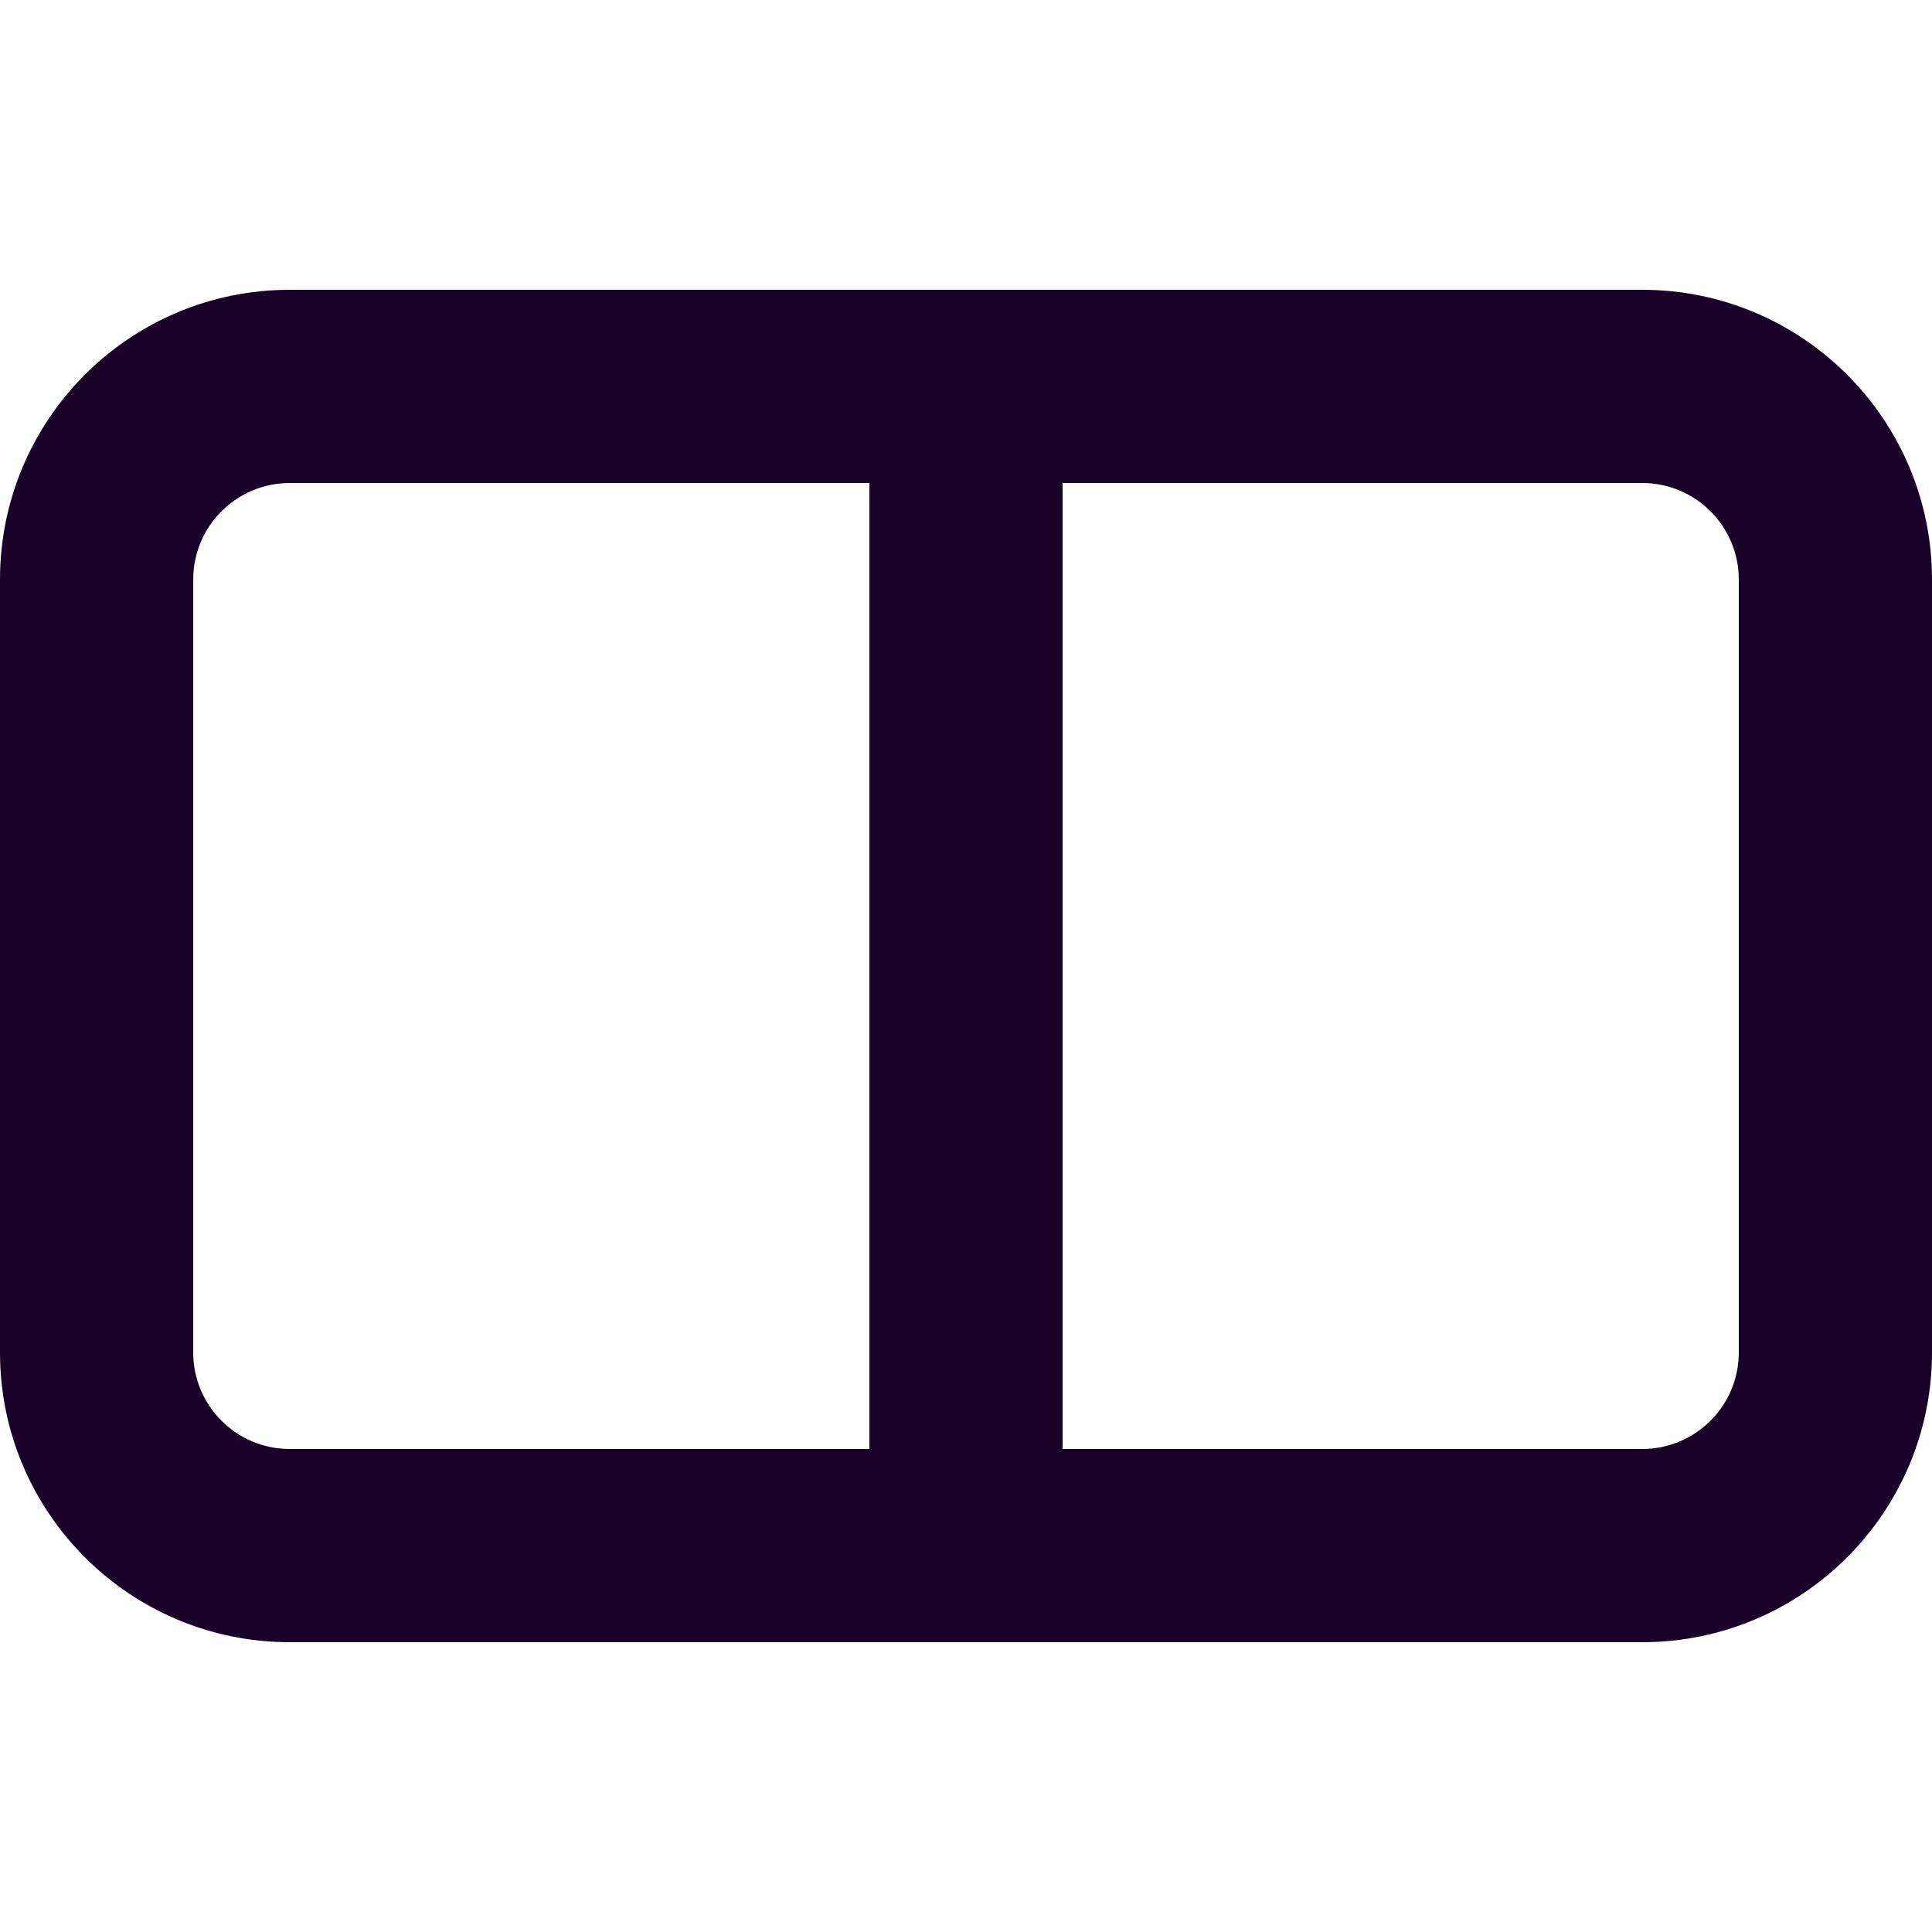
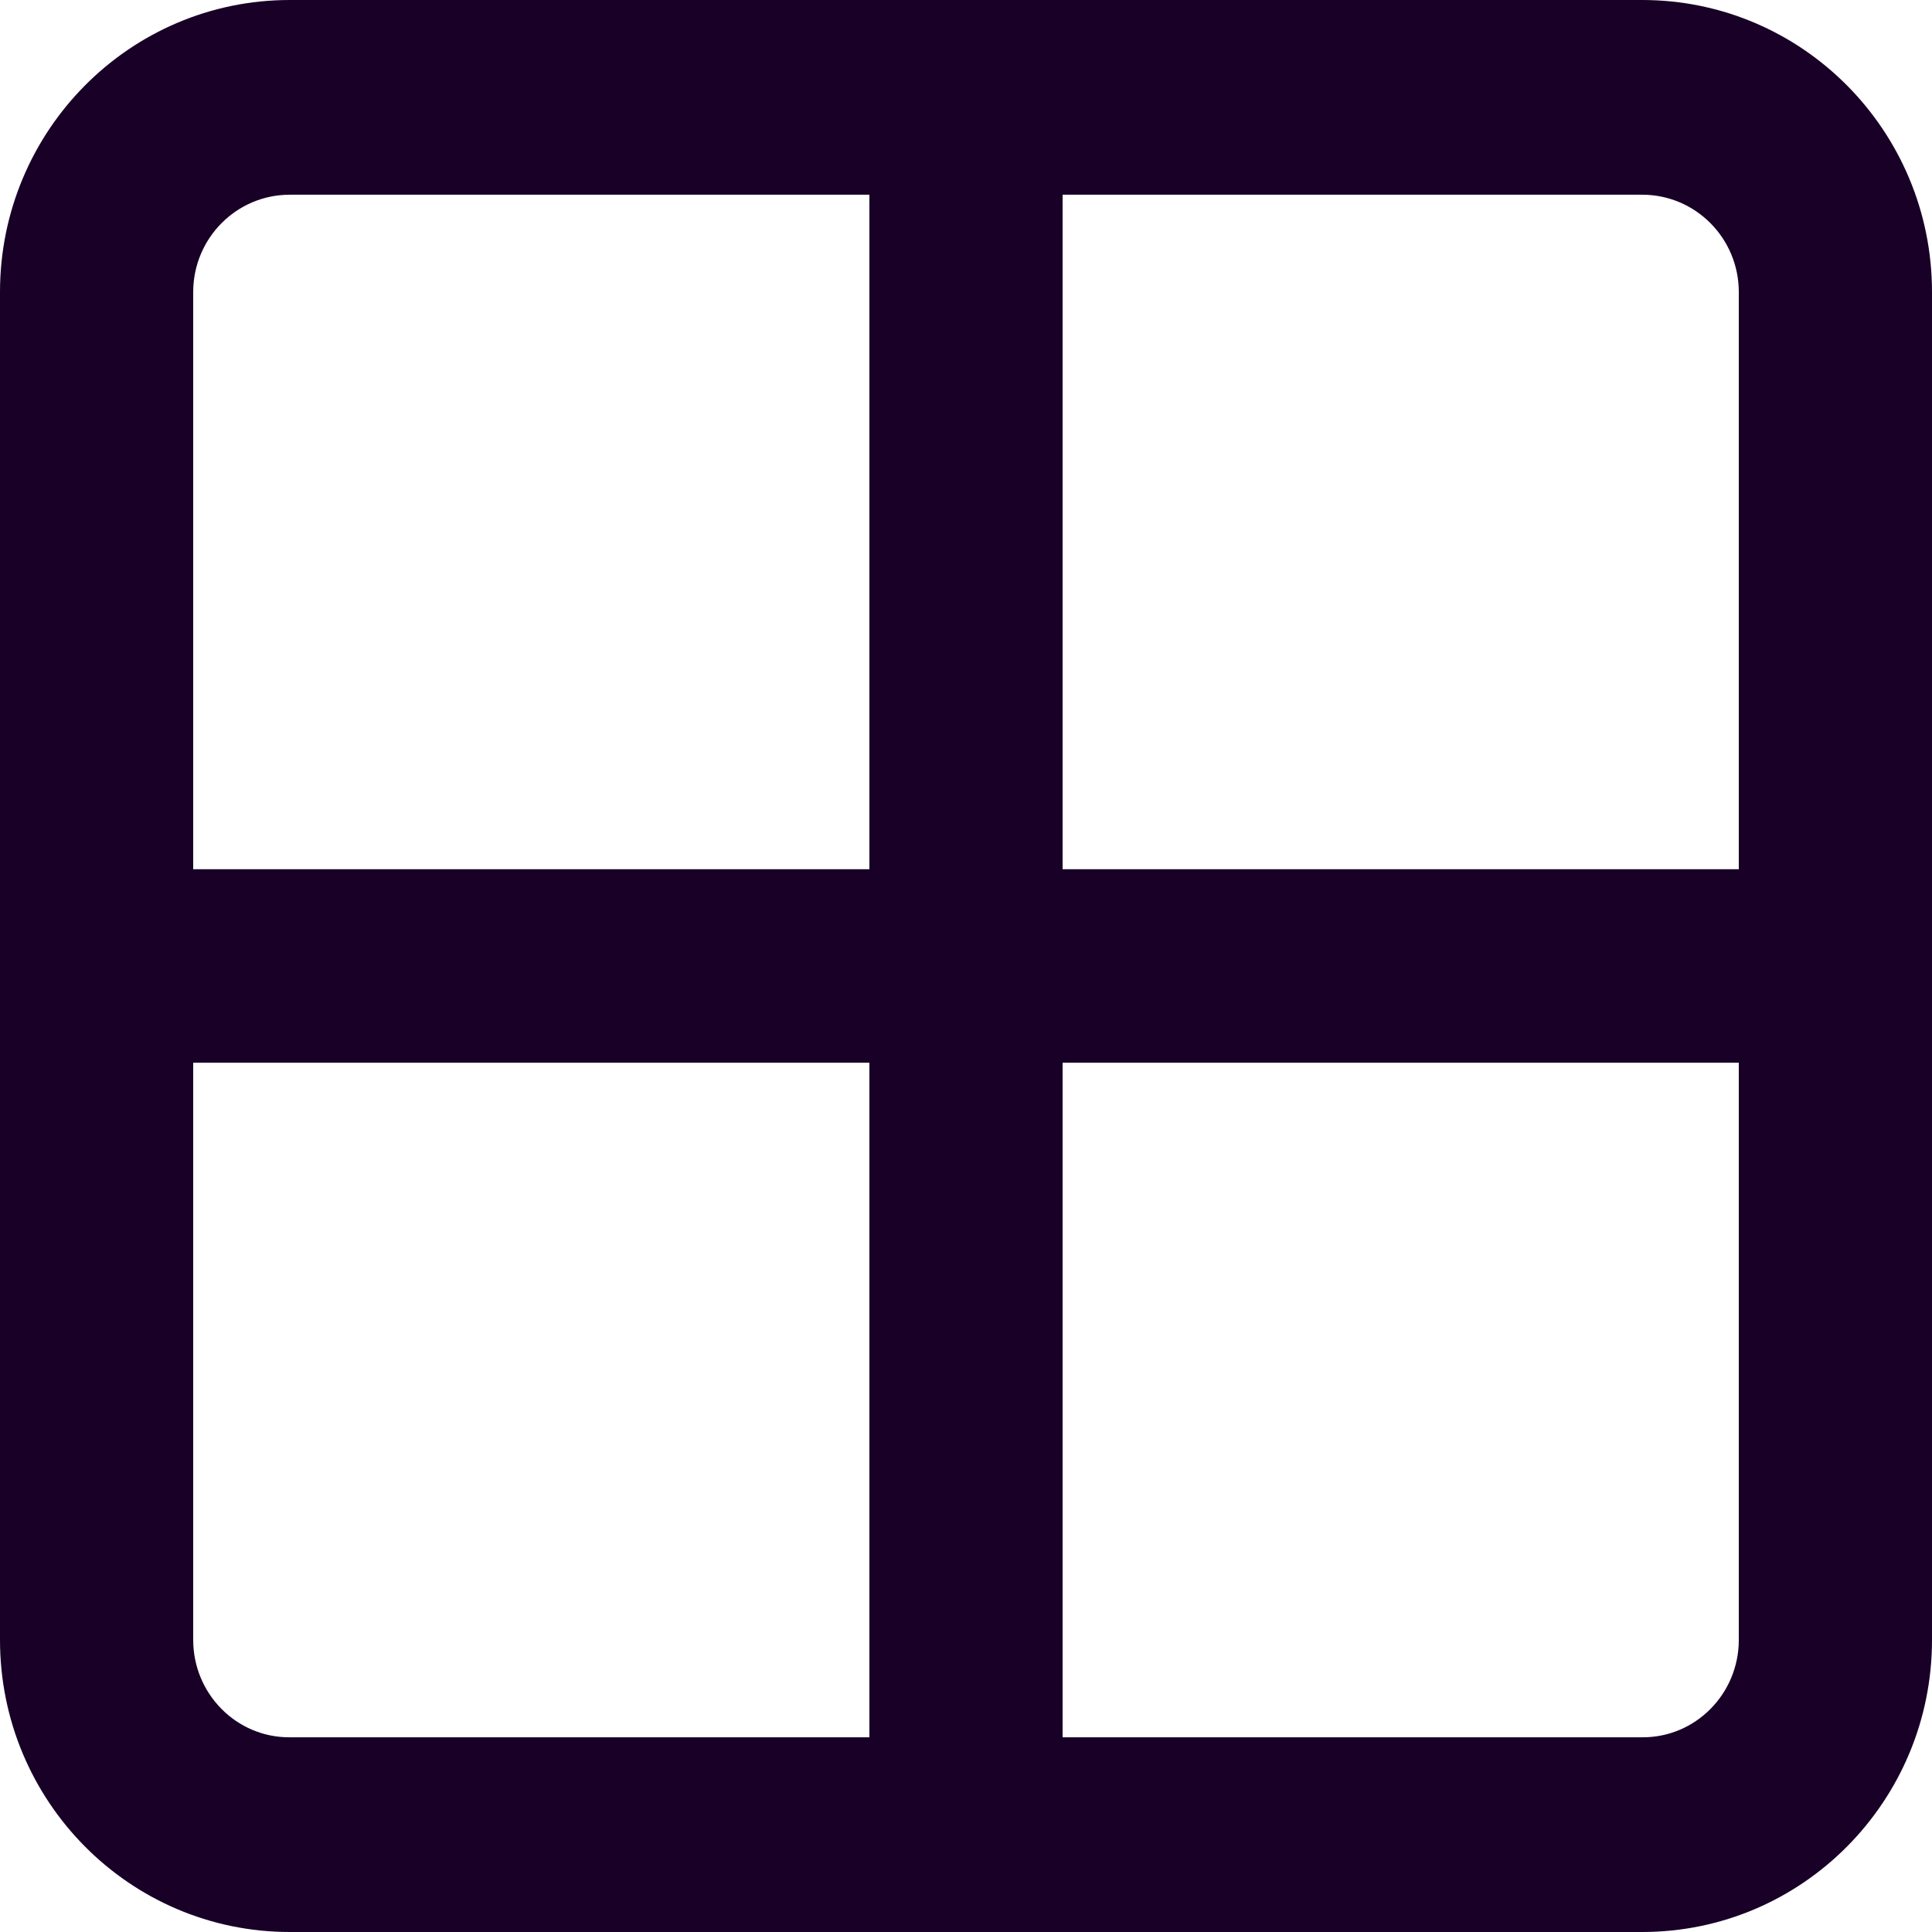
<svg xmlns="http://www.w3.org/2000/svg" fill="none" height="32" viewBox="0 0 32 32" width="32" version="1.1" id="svg4">
  <defs id="defs8" />
-   <path clip-rule="evenodd" d="M 0,9.6 C 0,6.949 2.149,4.8 4.8,4.8 h 22.4 c 2.651,0 4.8,2.149 4.8,4.8 v 12.8 c 0,2.651 -2.149,4.8 -4.8,4.8 H 4.8 C 2.149,27.2 0,25.051 0,22.4 Z M 17.6,8 h 9.6 c 0.884,0 1.6,0.716 1.6,1.6 v 12.8 c 0,0.884 -0.716,1.6 -1.6,1.6 H 17.6 Z M 14.4,8 H 4.8 C 3.916,8 3.2,8.716 3.2,9.6 v 12.8 c 0,0.884 0.716,1.6 1.6,1.6 h 9.6 z" fill="#180027" fill-rule="evenodd" id="path2" style="stroke-width:1.6" />
+   <path clip-rule="evenodd" d="M 0,4.838 C 0,2.166 2.149,0 4.8,0 H 27.2 C 29.851,0 32,2.166 32,4.838 V 27.162 C 32,29.834 29.851,32 27.2,32 H 4.8 C 2.149,32 0,29.834 0,27.162 Z m 17.6,-1.613 h 9.6 c 0.884,0 1.6,0.722 1.6,1.613 V 27.162 c 0,0.891 -0.716,1.619 -1.6,1.613 h -9.6 z m -3.2,0 H 4.8 c -0.884,0 -1.6,0.722 -1.6,1.613 V 27.162 c 0,0.891 0.716,1.619 1.6,1.613 h 9.6 z" fill="#180027" fill-rule="evenodd" id="path2" style="stroke-width:1.606" />
+   <rect style="fill:#180027;fill-opacity:1;stroke-width:1.369" id="rect1840" width="28.201" height="3.205" x="-30.101" y="-17.602" transform="scale(-1)" />
</svg>
